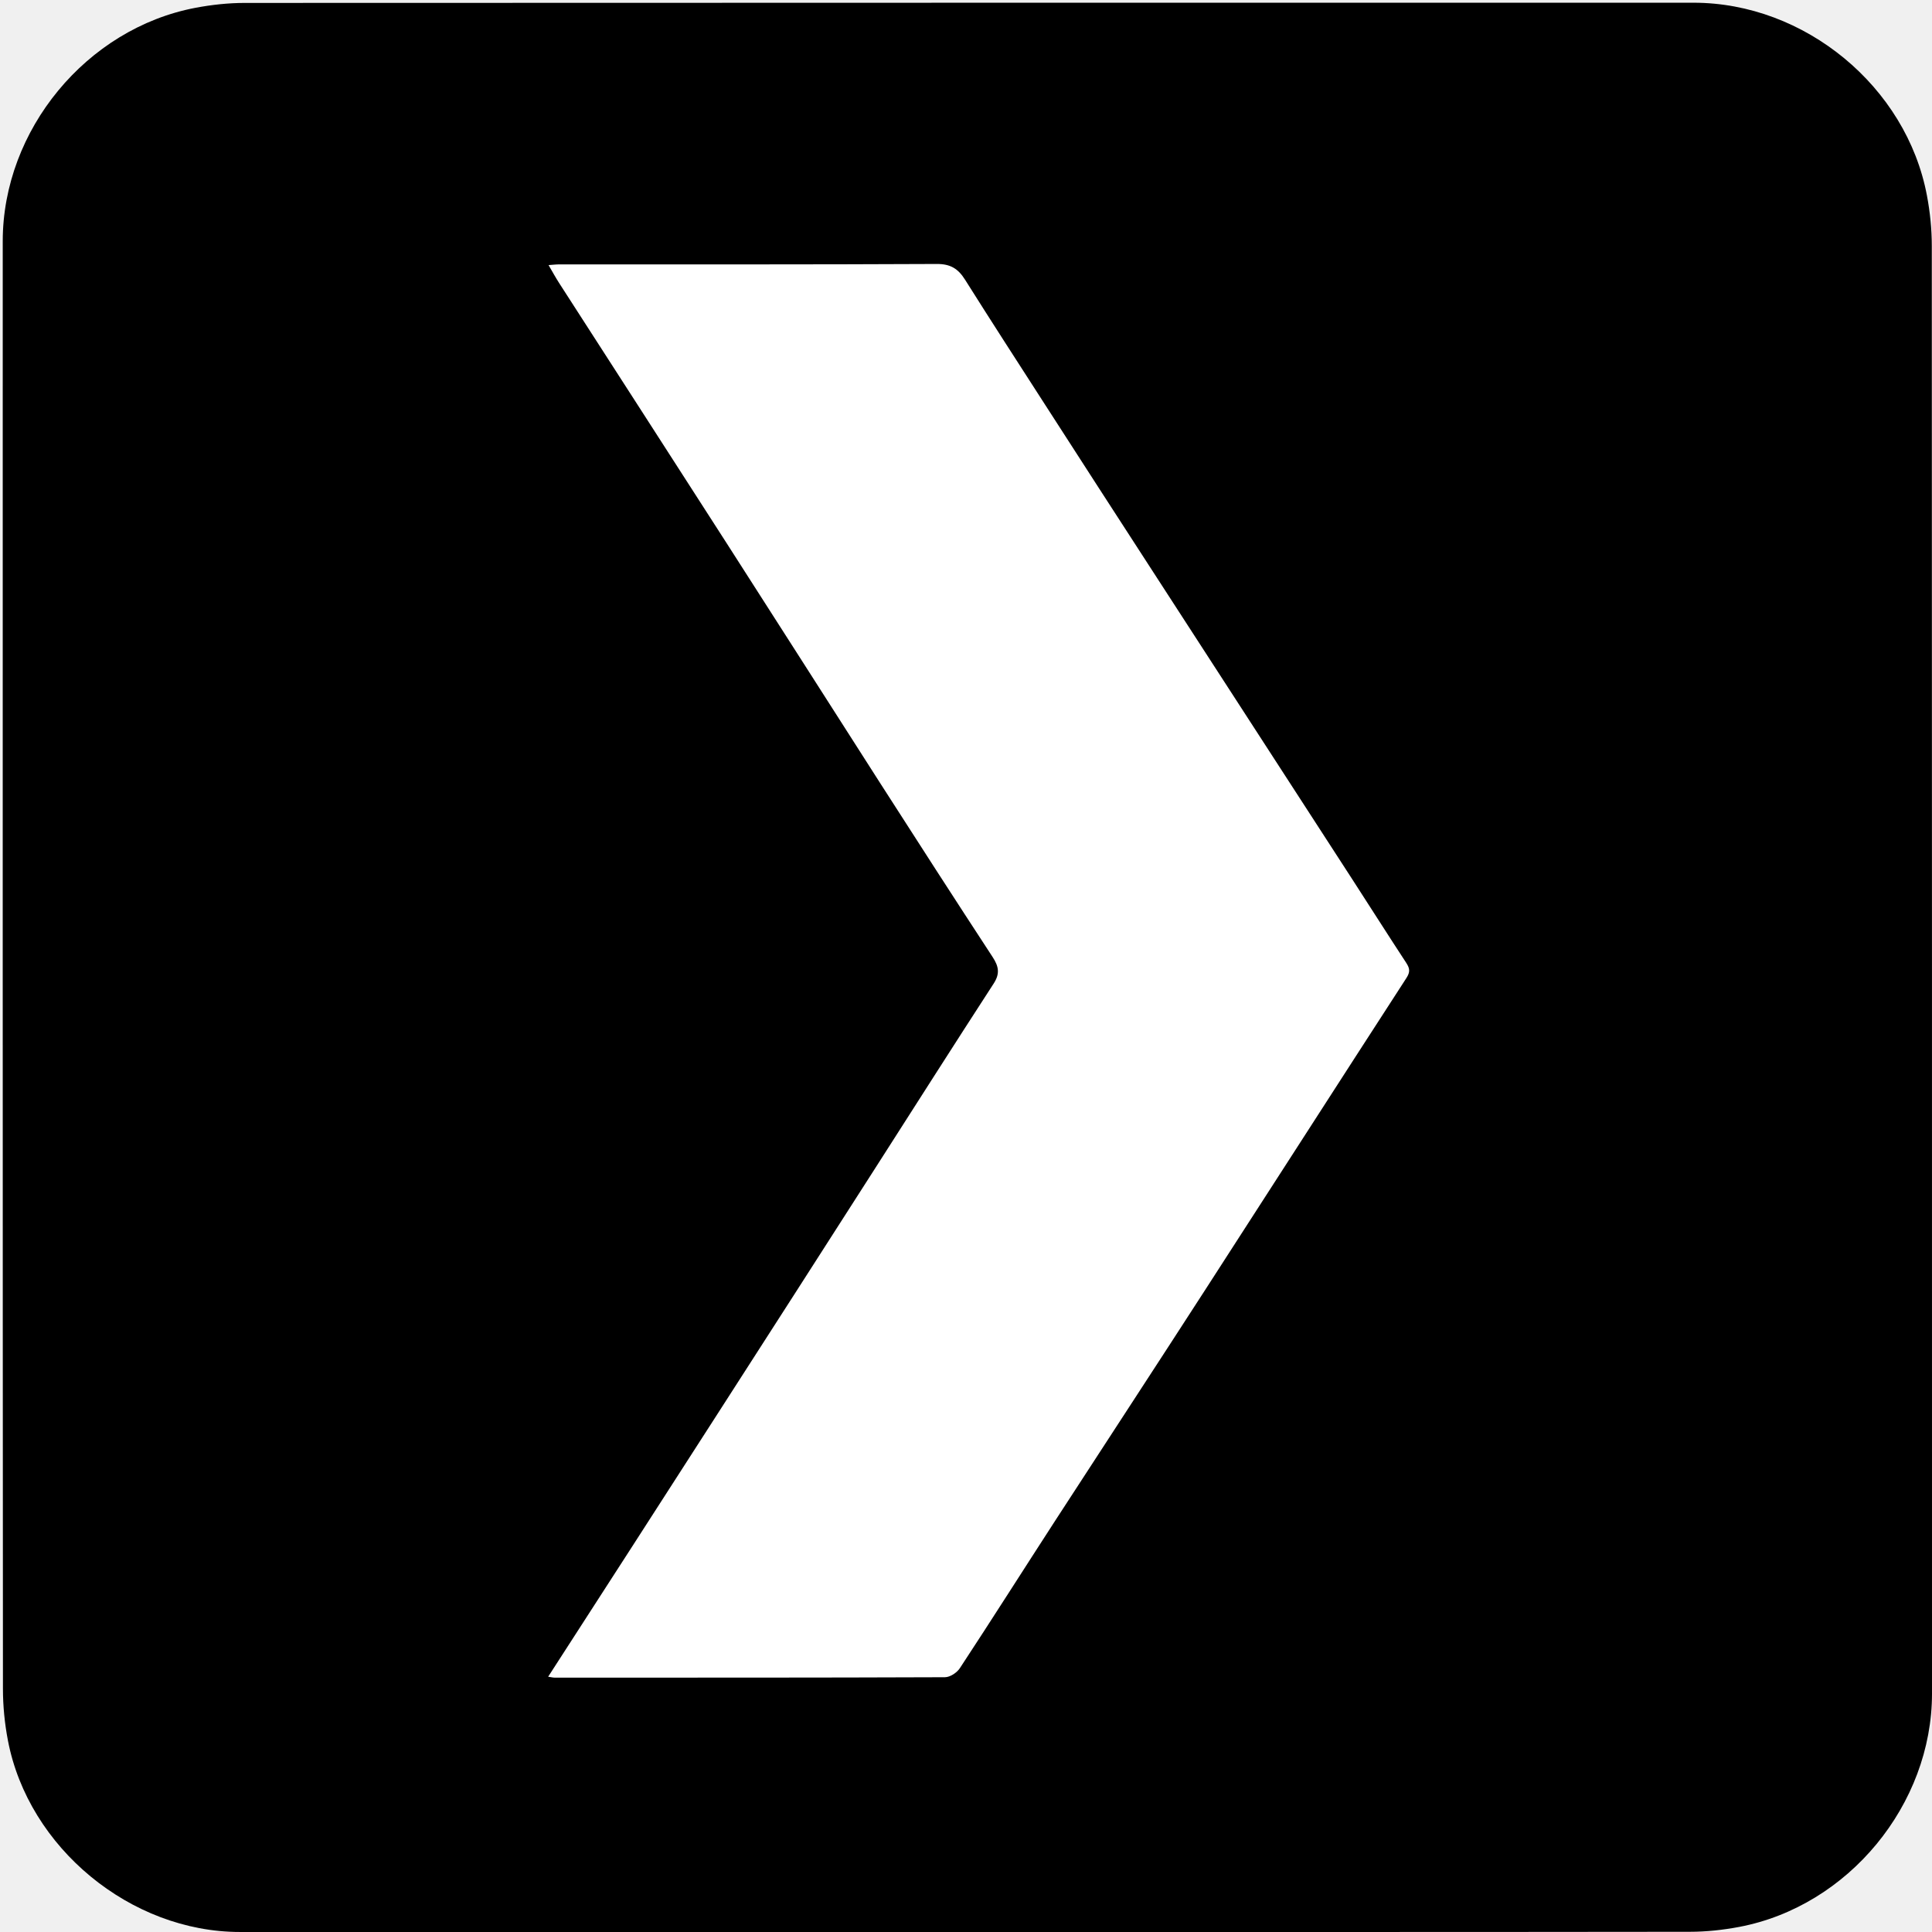
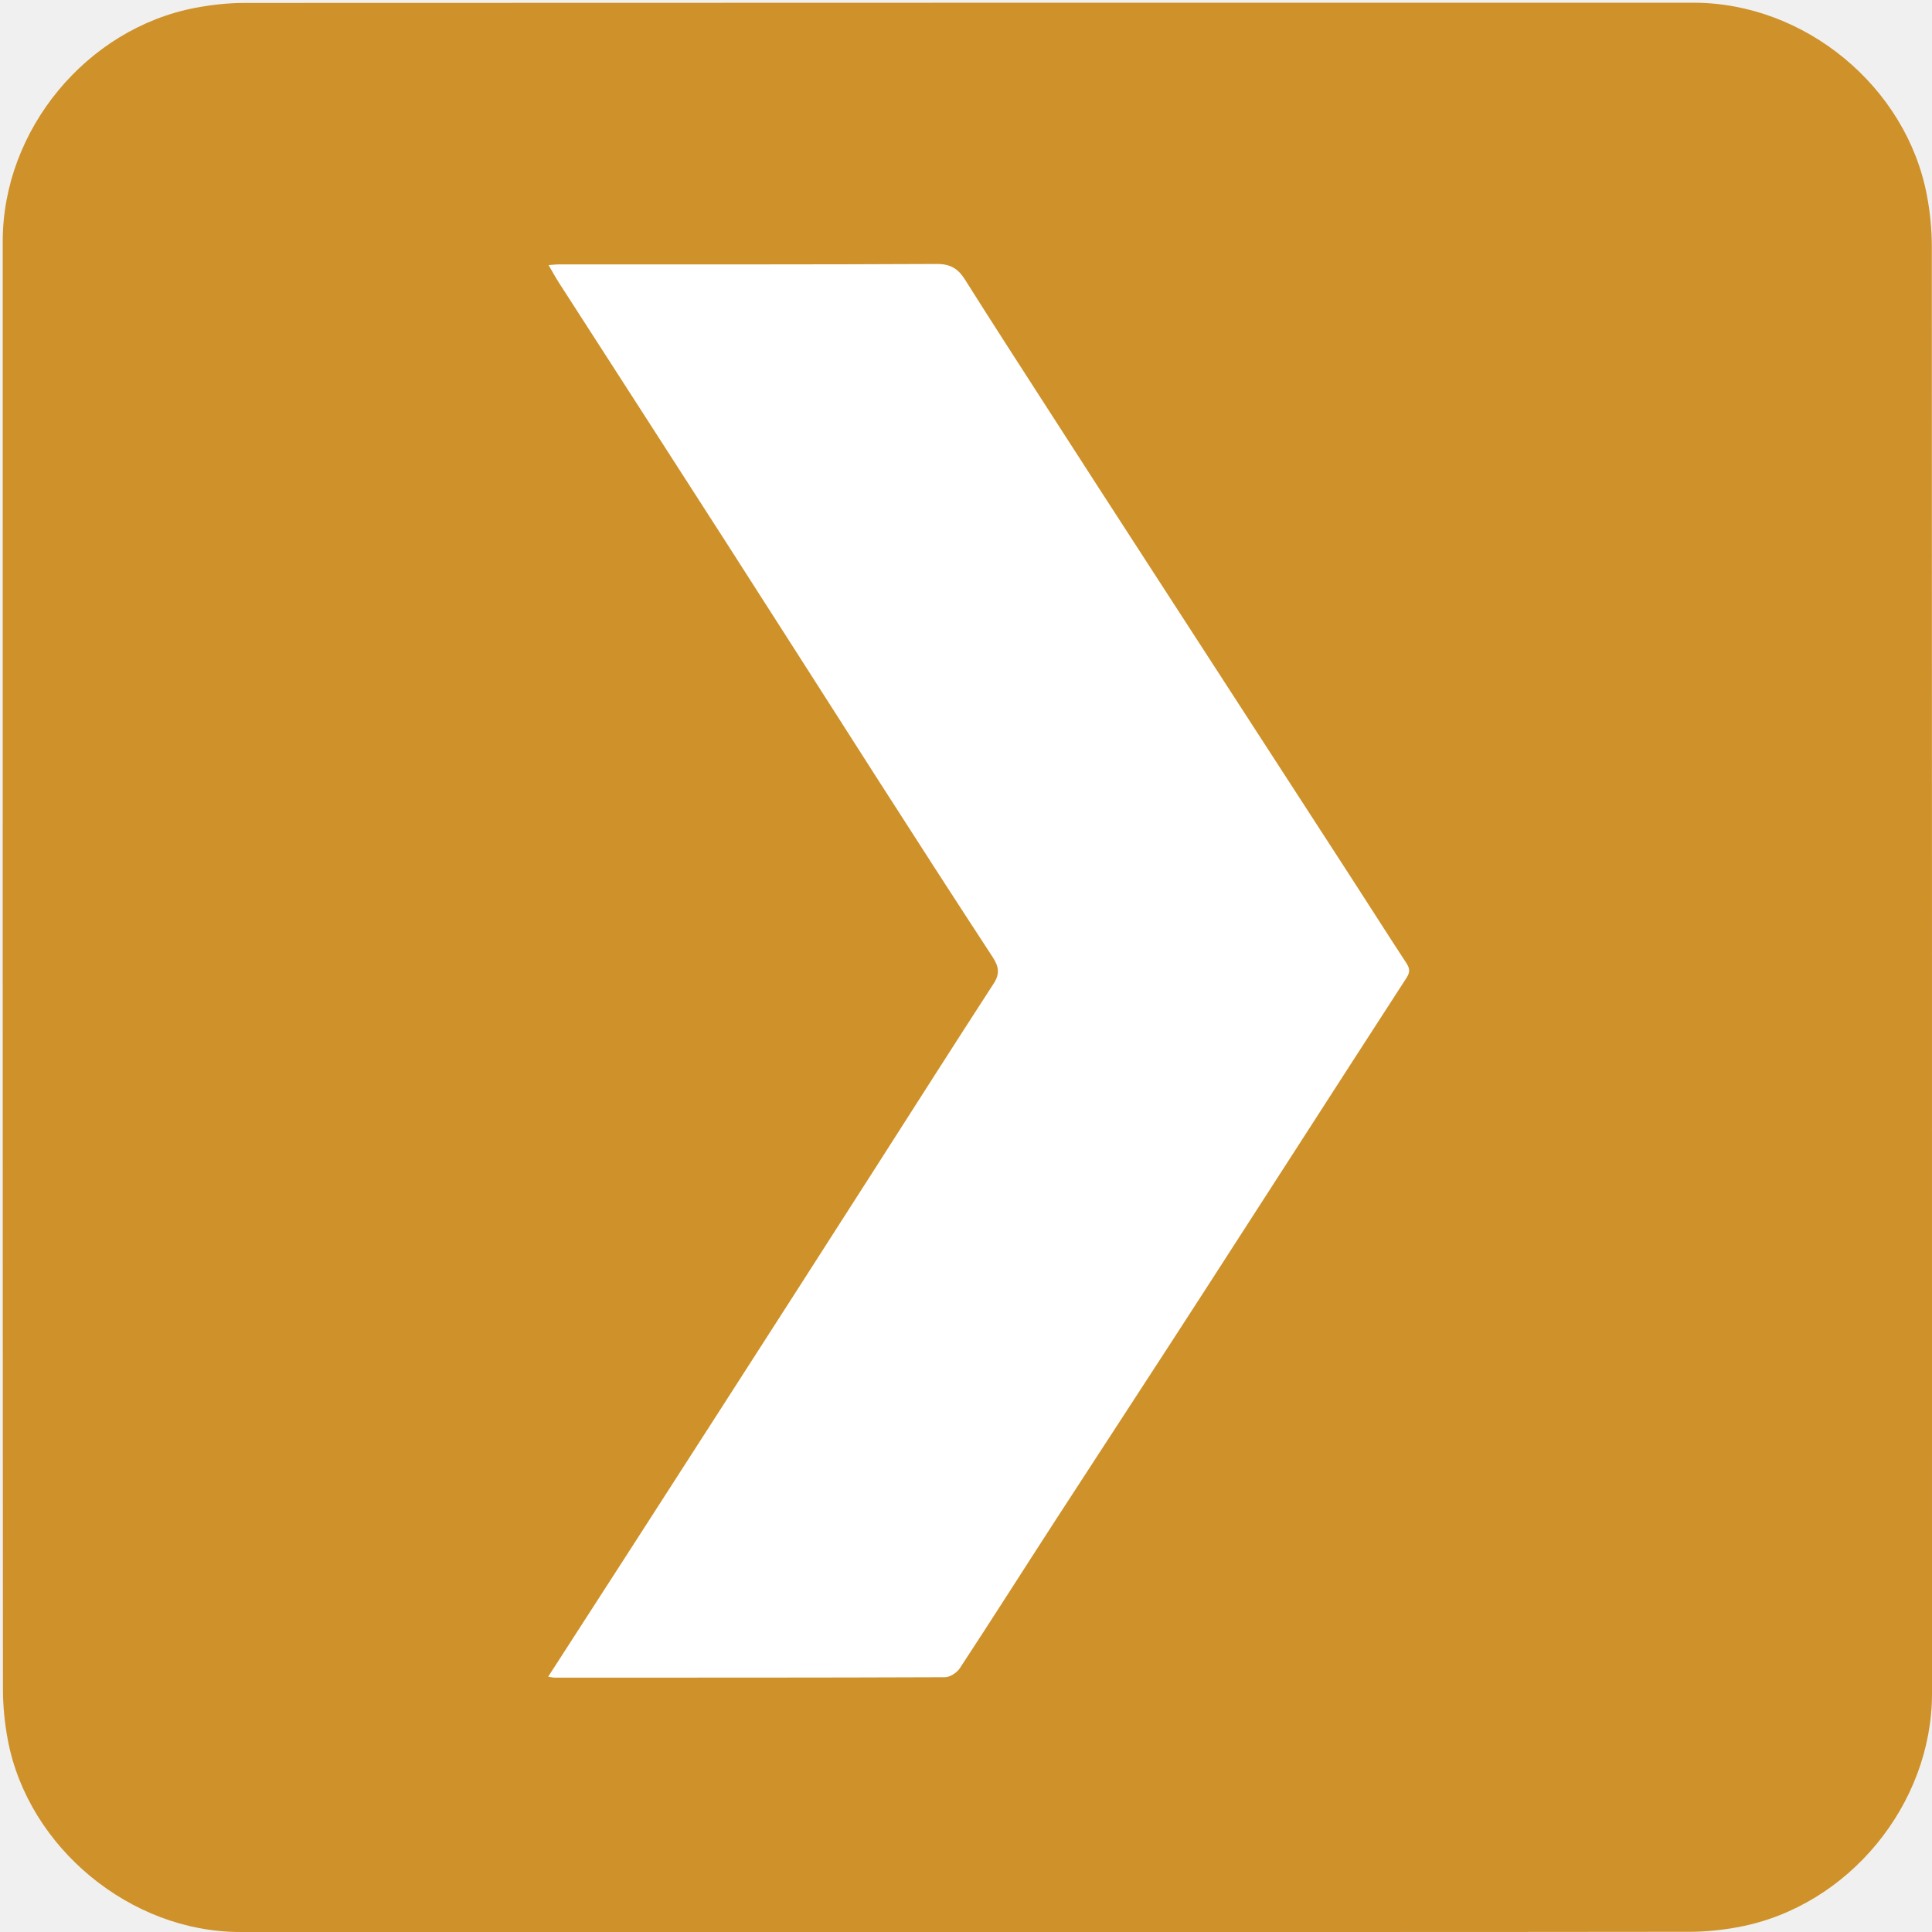
<svg xmlns="http://www.w3.org/2000/svg" id="plex" viewBox="0 0 762 762" width="500" height="500" shape-rendering="geometricPrecision" text-rendering="geometricPrecision" version="1.1">
  <style id="zoom">
    @keyframes plex_logo_animation__ts{0%,to{transform:translate(172.5977px,437.5853px) scale(1,1)}26.667%,73.333%{transform:translate(172.5977px,437.5853px) scale(1,1);animation-timing-function:cubic-bezier(.42,0,.58,1)}40%,60%{transform:translate(172.5977px,437.5853px) scale(0,0);animation-timing-function:cubic-bezier(.42,0,.58,1)}}#plex{pointer-events:all}#plex *{animation-play-state:paused!important}#plex:hover *{animation-play-state:running!important}#plex_logo_animation{animation:plex_logo_animation__ts 3000ms linear infinite normal forwards}
  </style>
  <g id="background" transform="matrix(4 0 0 4 -304.4 -1367.446)">
-     <path id="square" d="M171.36 532.36h-71.6c-10.78 0-20.86-8.3-22.88-18.89-.32-1.67-.49-3.4-.49-5.1-.03-47.58-.02-95.15-.02-142.73 0-10.95 8.25-20.97 19.01-23.01 1.59-.3 3.24-.48 4.86-.48 47.62-.02 95.23-.02 142.85-.02 10.95 0 20.99 8.26 23.01 19.01.31 1.63.48 3.32.48 4.98.02 47.58.02 95.15.02 142.73 0 10.95-8.25 20.97-19.01 23.01-1.59.3-3.24.48-4.86.48-23.79.03-47.58.02-71.37.02z" fill="cf9129" stroke="none" stroke-width="1" />
+     <path id="square" d="M171.36 532.36h-71.6c-10.78 0-20.86-8.3-22.88-18.89-.32-1.67-.49-3.4-.49-5.1-.03-47.58-.02-95.15-.02-142.73 0-10.95 8.25-20.97 19.01-23.01 1.59-.3 3.24-.48 4.86-.48 47.62-.02 95.23-.02 142.85-.02 10.95 0 20.99 8.26 23.01 19.01.31 1.63.48 3.32.48 4.98.02 47.58.02 95.15.02 142.73 0 10.95-8.25 20.97-19.01 23.01-1.59.3-3.24.48-4.86.48-23.79.03-47.58.02-71.37.02z" fill="#cf9129" stroke="none" stroke-width="1" />
    <g id="plex_logo_animation" transform="translate(172.598 437.585)">
      <path id="plex_logo" d="M130.15 507.19c.33.05.48.09.63.09 12.83 0 25.66.01 38.49-.04.51 0 1.19-.45 1.48-.9 3.18-4.84 6.28-9.73 9.43-14.59 4.94-7.61 9.91-15.2 14.83-22.82 6.6-10.21 13.16-20.44 19.77-30.64.38-.59.33-.94-.01-1.47-1.79-2.73-3.54-5.49-5.32-8.24-6.52-10.07-13.05-20.13-19.56-30.19-3.61-5.57-7.22-11.15-10.81-16.73-2.62-4.07-5.25-8.13-7.83-12.23-.68-1.08-1.44-1.55-2.79-1.54-12.39.06-24.78.04-37.17.04-.34 0-.67.04-1.1.07.39.67.69 1.22 1.03 1.75 5.52 8.57 11.05 17.14 16.56 25.72 5.03 7.83 10.03 15.68 15.05 23.52 3.7 5.77 7.41 11.53 11.16 17.26.59.91.72 1.62.09 2.59-3.97 6.12-7.88 12.27-11.81 18.41-5.19 8.1-10.38 16.2-15.59 24.29-5.46 8.51-10.95 17-16.53 25.65z" transform="translate(-172.598 -437.585)" fill="#FFF" stroke="none" stroke-width="1" />
    </g>
  </g>
</svg>
